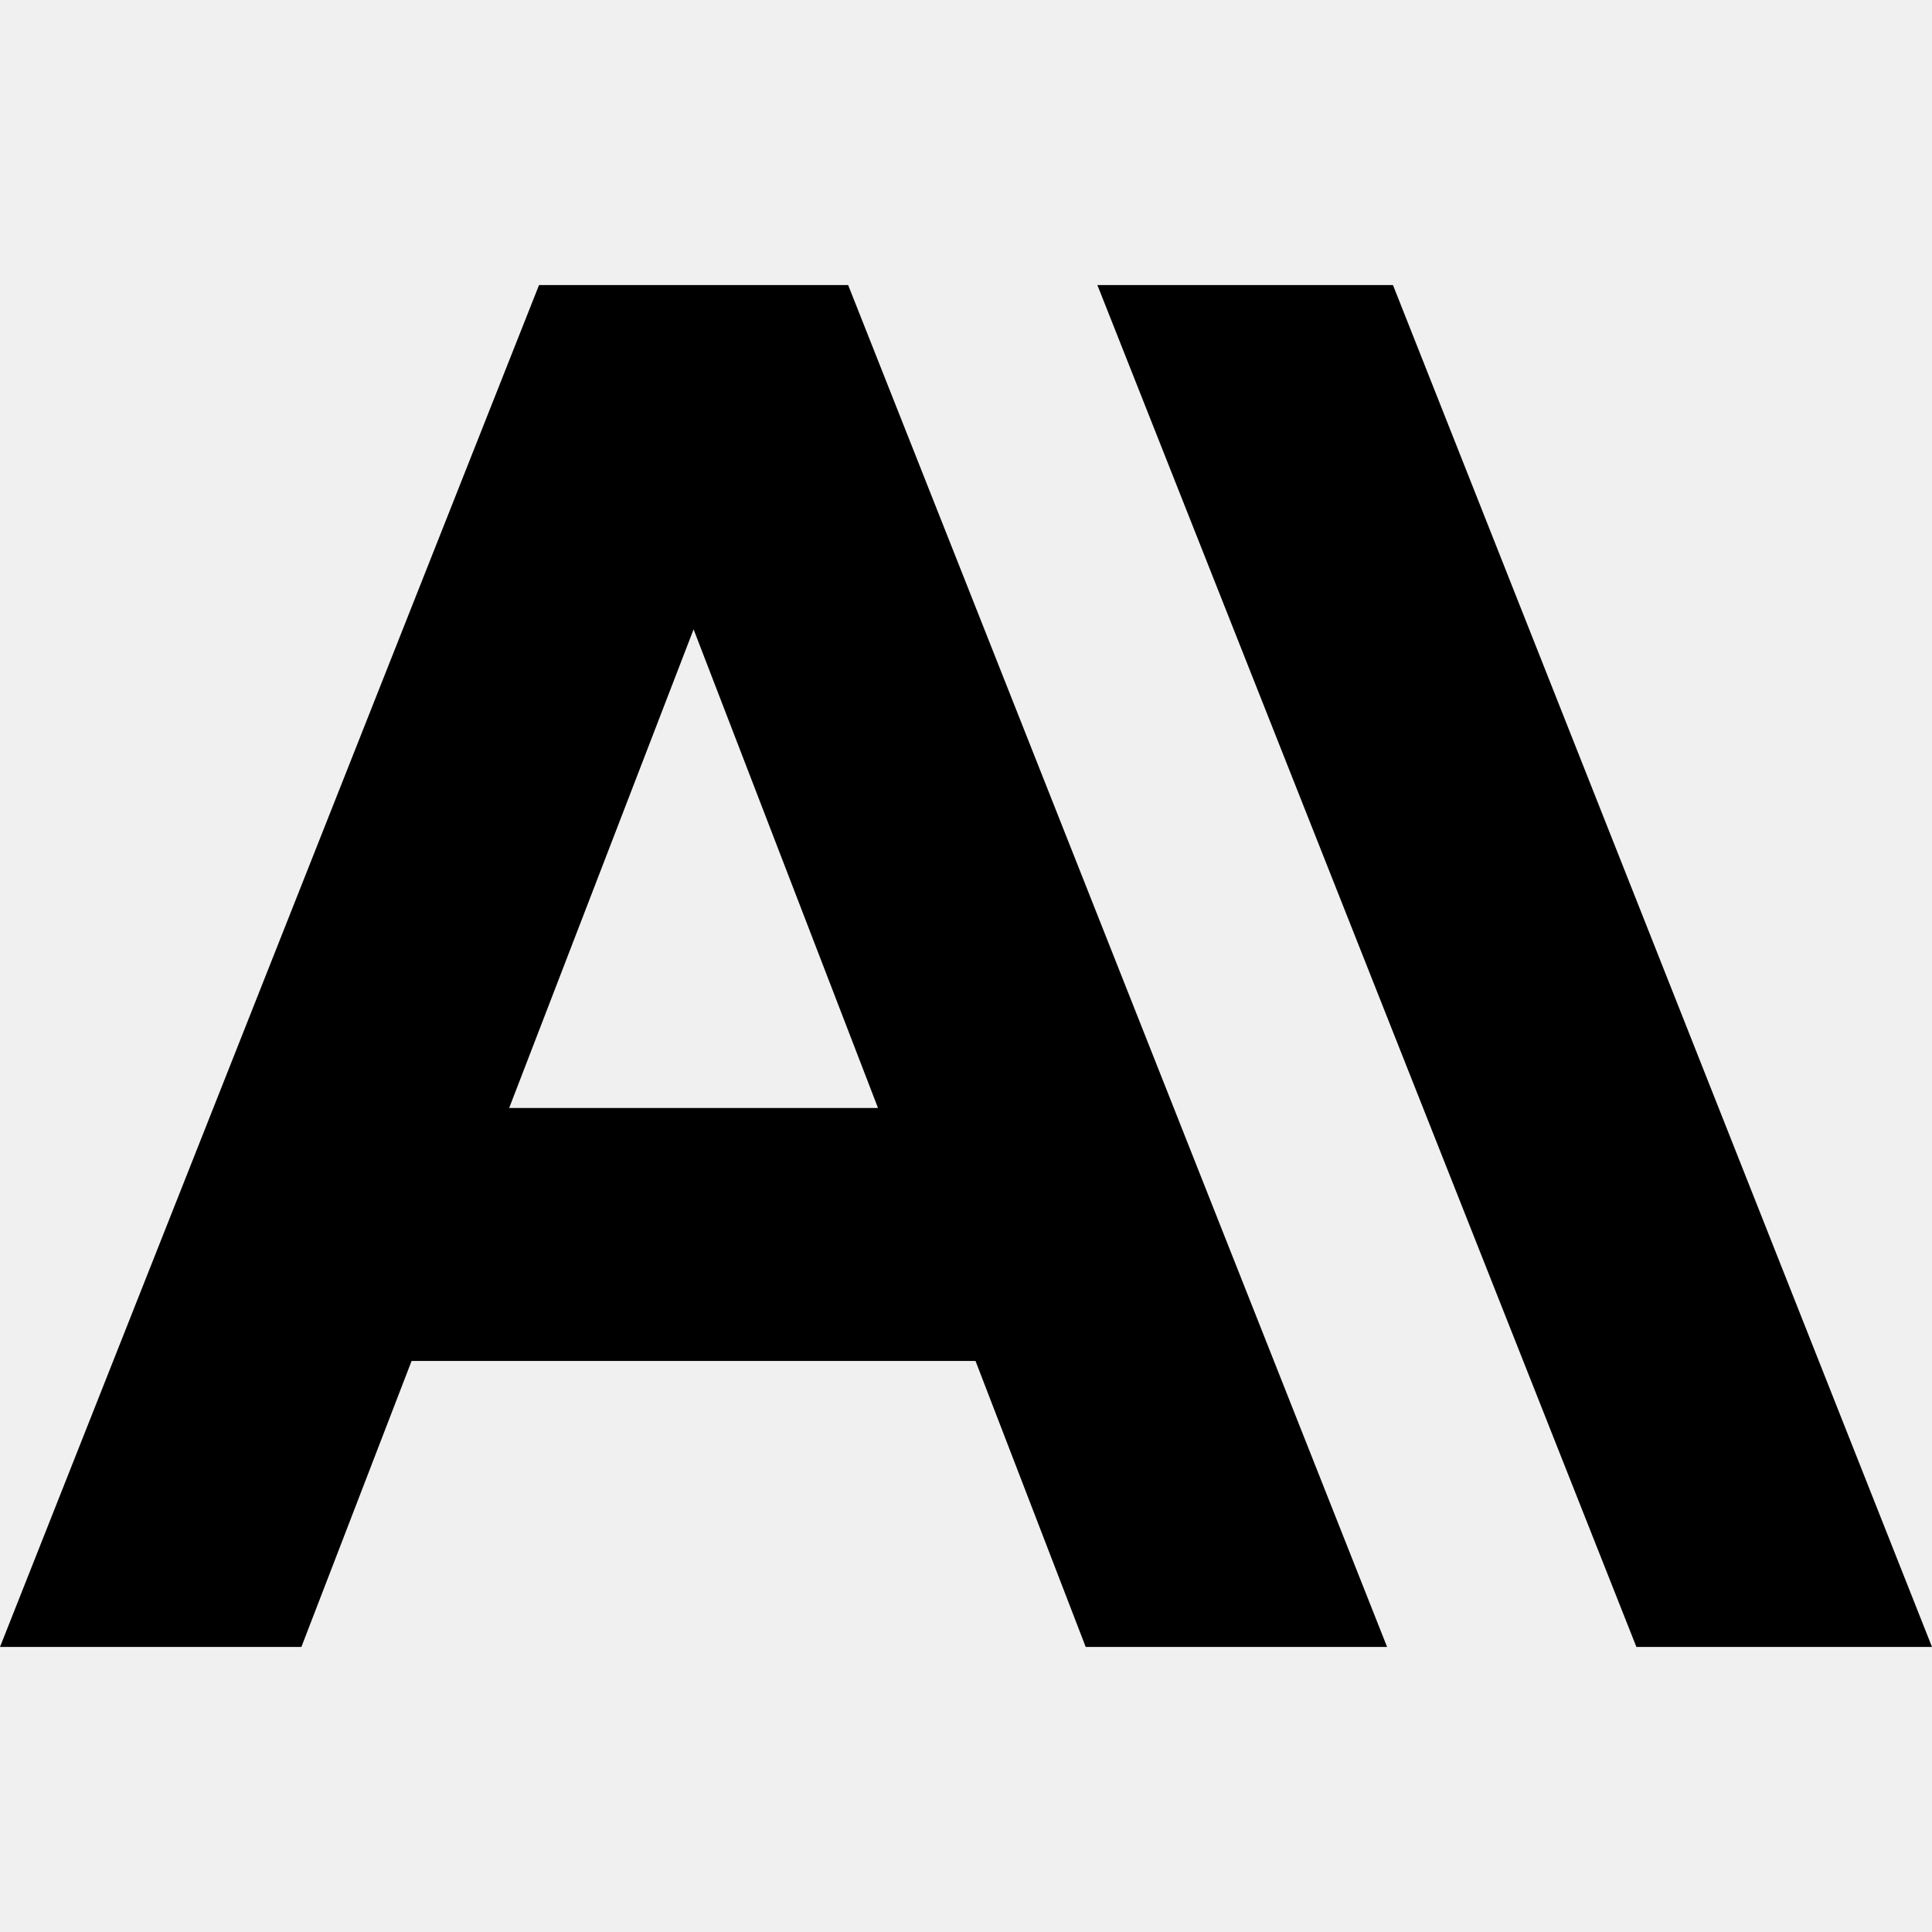
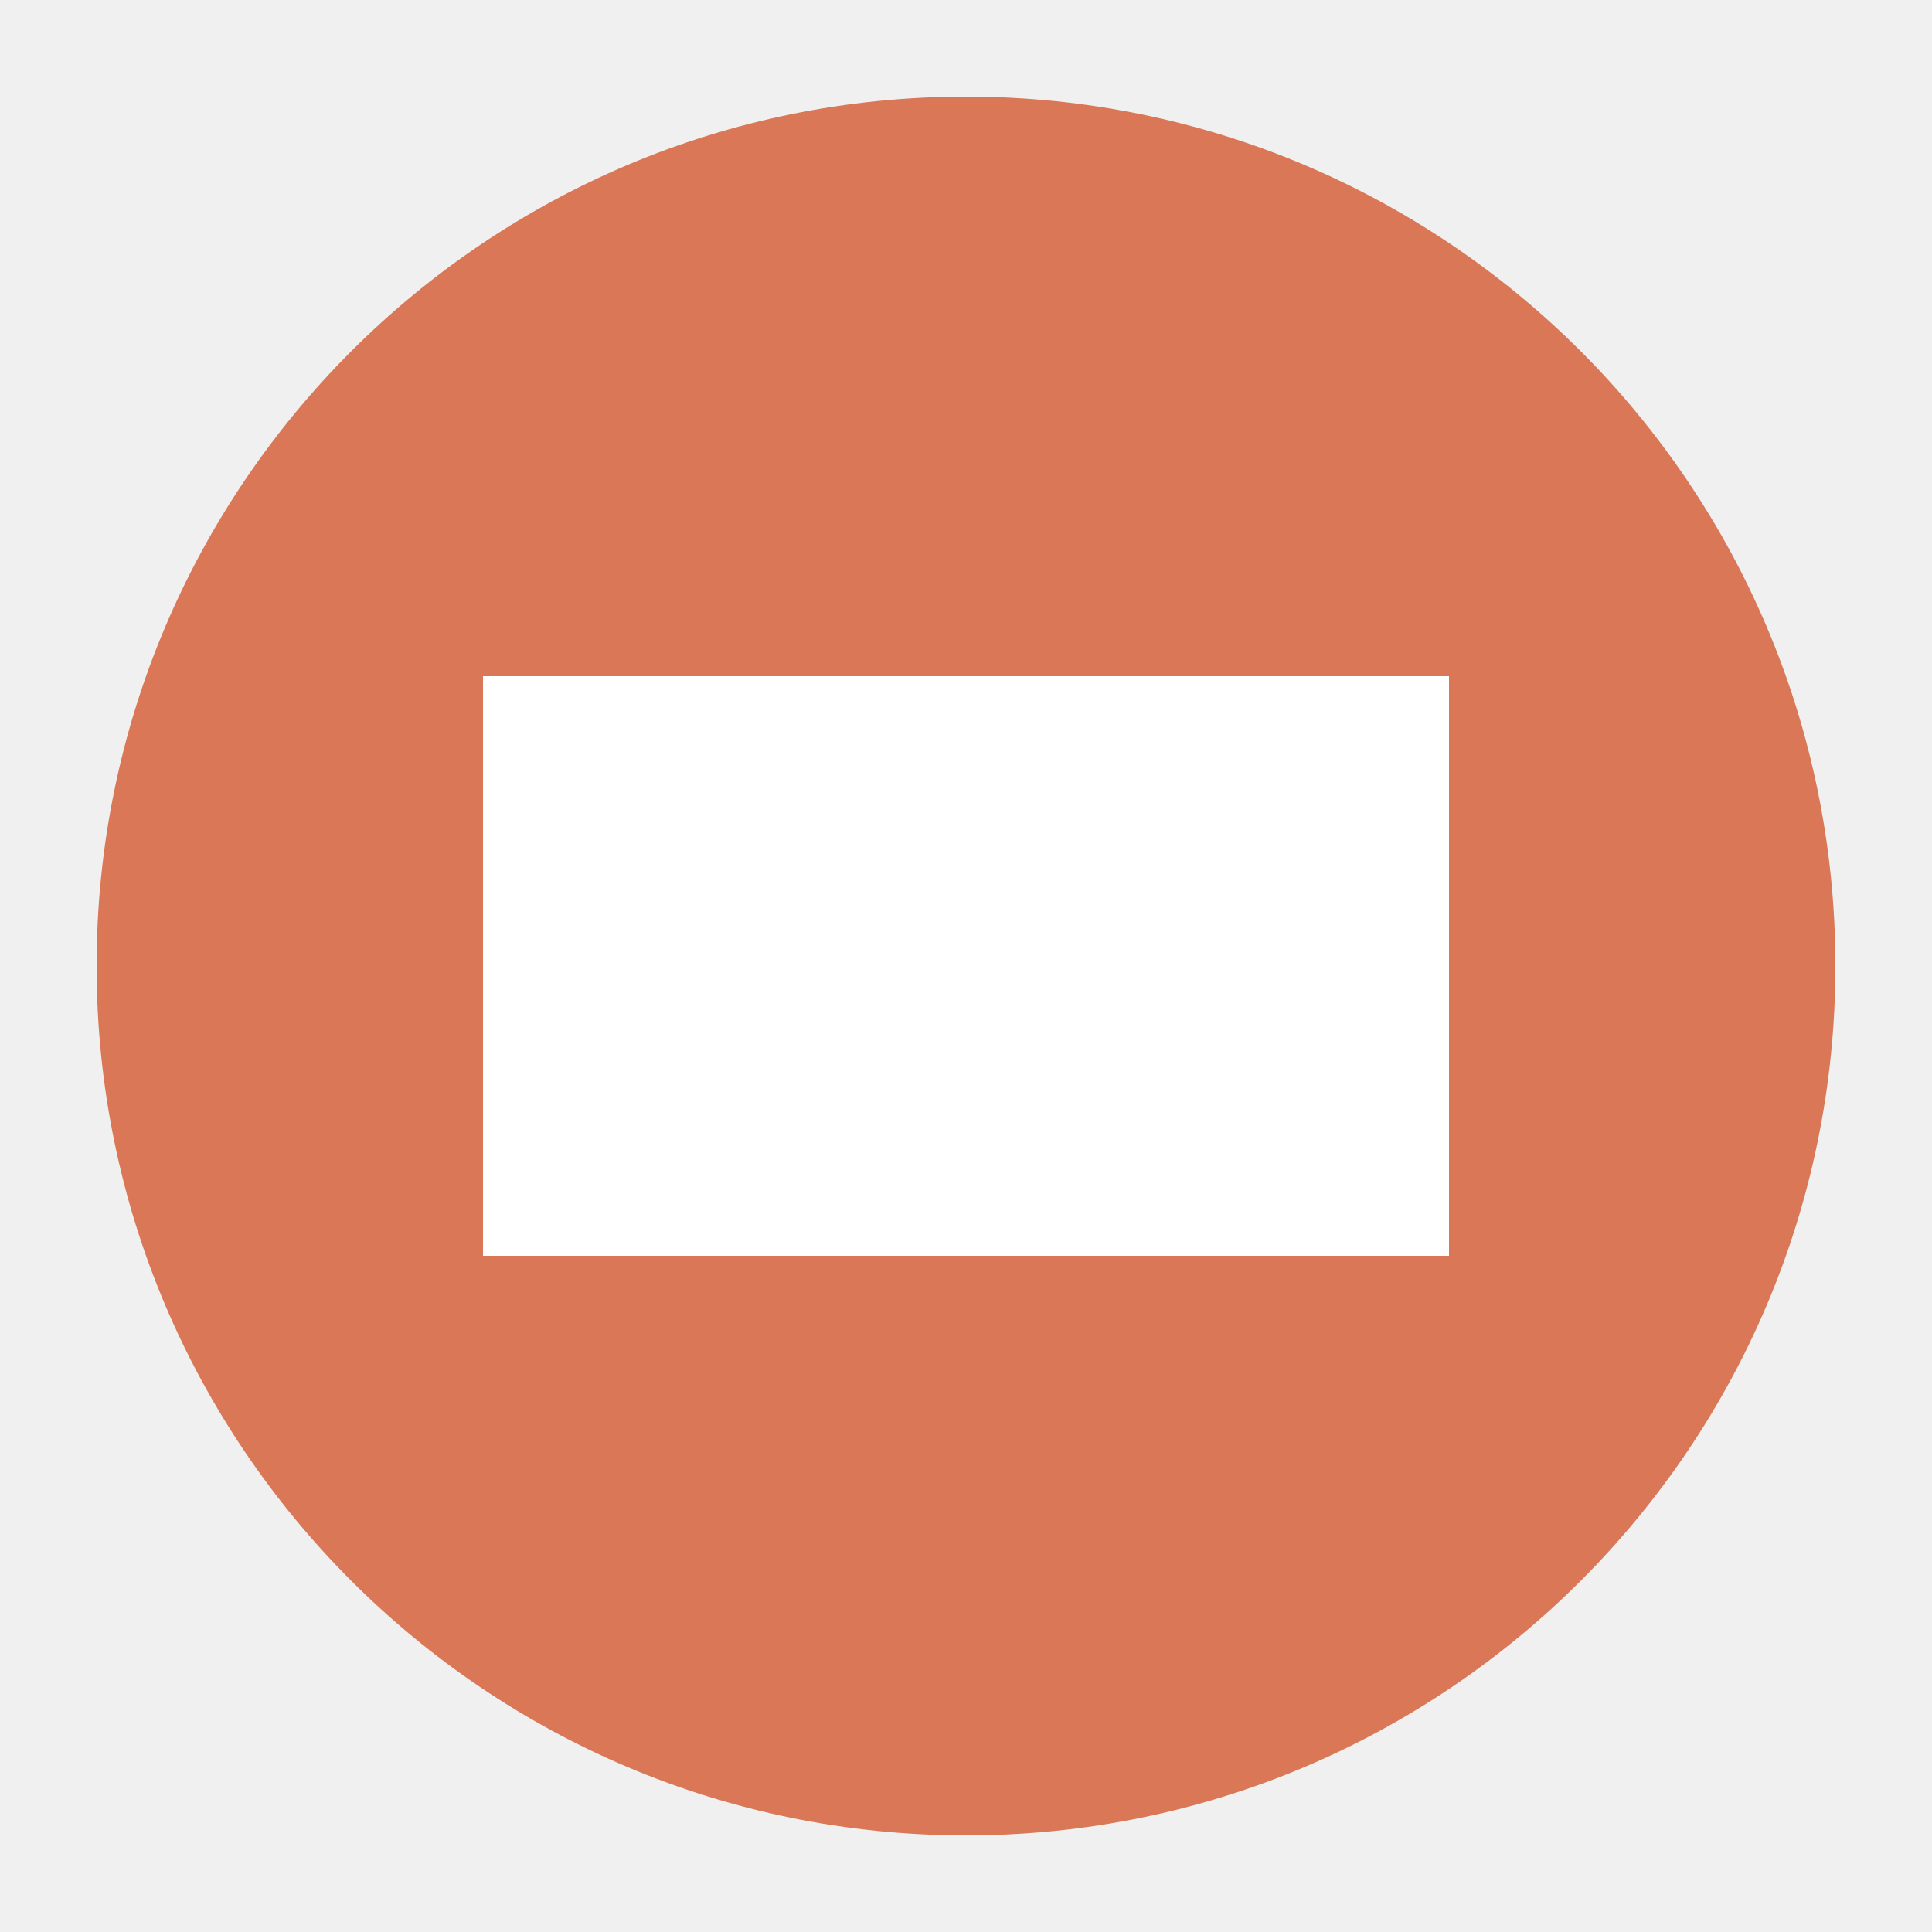
- <svg xmlns="http://www.w3.org/2000/svg" fill="#000000" role="img" viewBox="0 0 24 24">
-   <path d="M17.304 3.541h-3.672l6.696 16.918H24Zm-10.608 0L0 20.459h3.744l1.369-3.553h7.005l1.369 3.553h3.744L10.536 3.541Zm-.371 10.223 2.291-5.946 2.291 5.946Z" />
+ <svg xmlns="http://www.w3.org/2000/svg" viewBox="0 0 100 100" fill="none">
+   <path d="M50 95C74.853 95 95 74.853 95 50C95 25.147 74.853 5 50 5C25.147 5 5 25.147 5 50C5 74.853 25.147 95 50 95Z" fill="#D97757" />
+   <path d="M25 35H75V65H25V35Z" fill="white" />
</svg>
